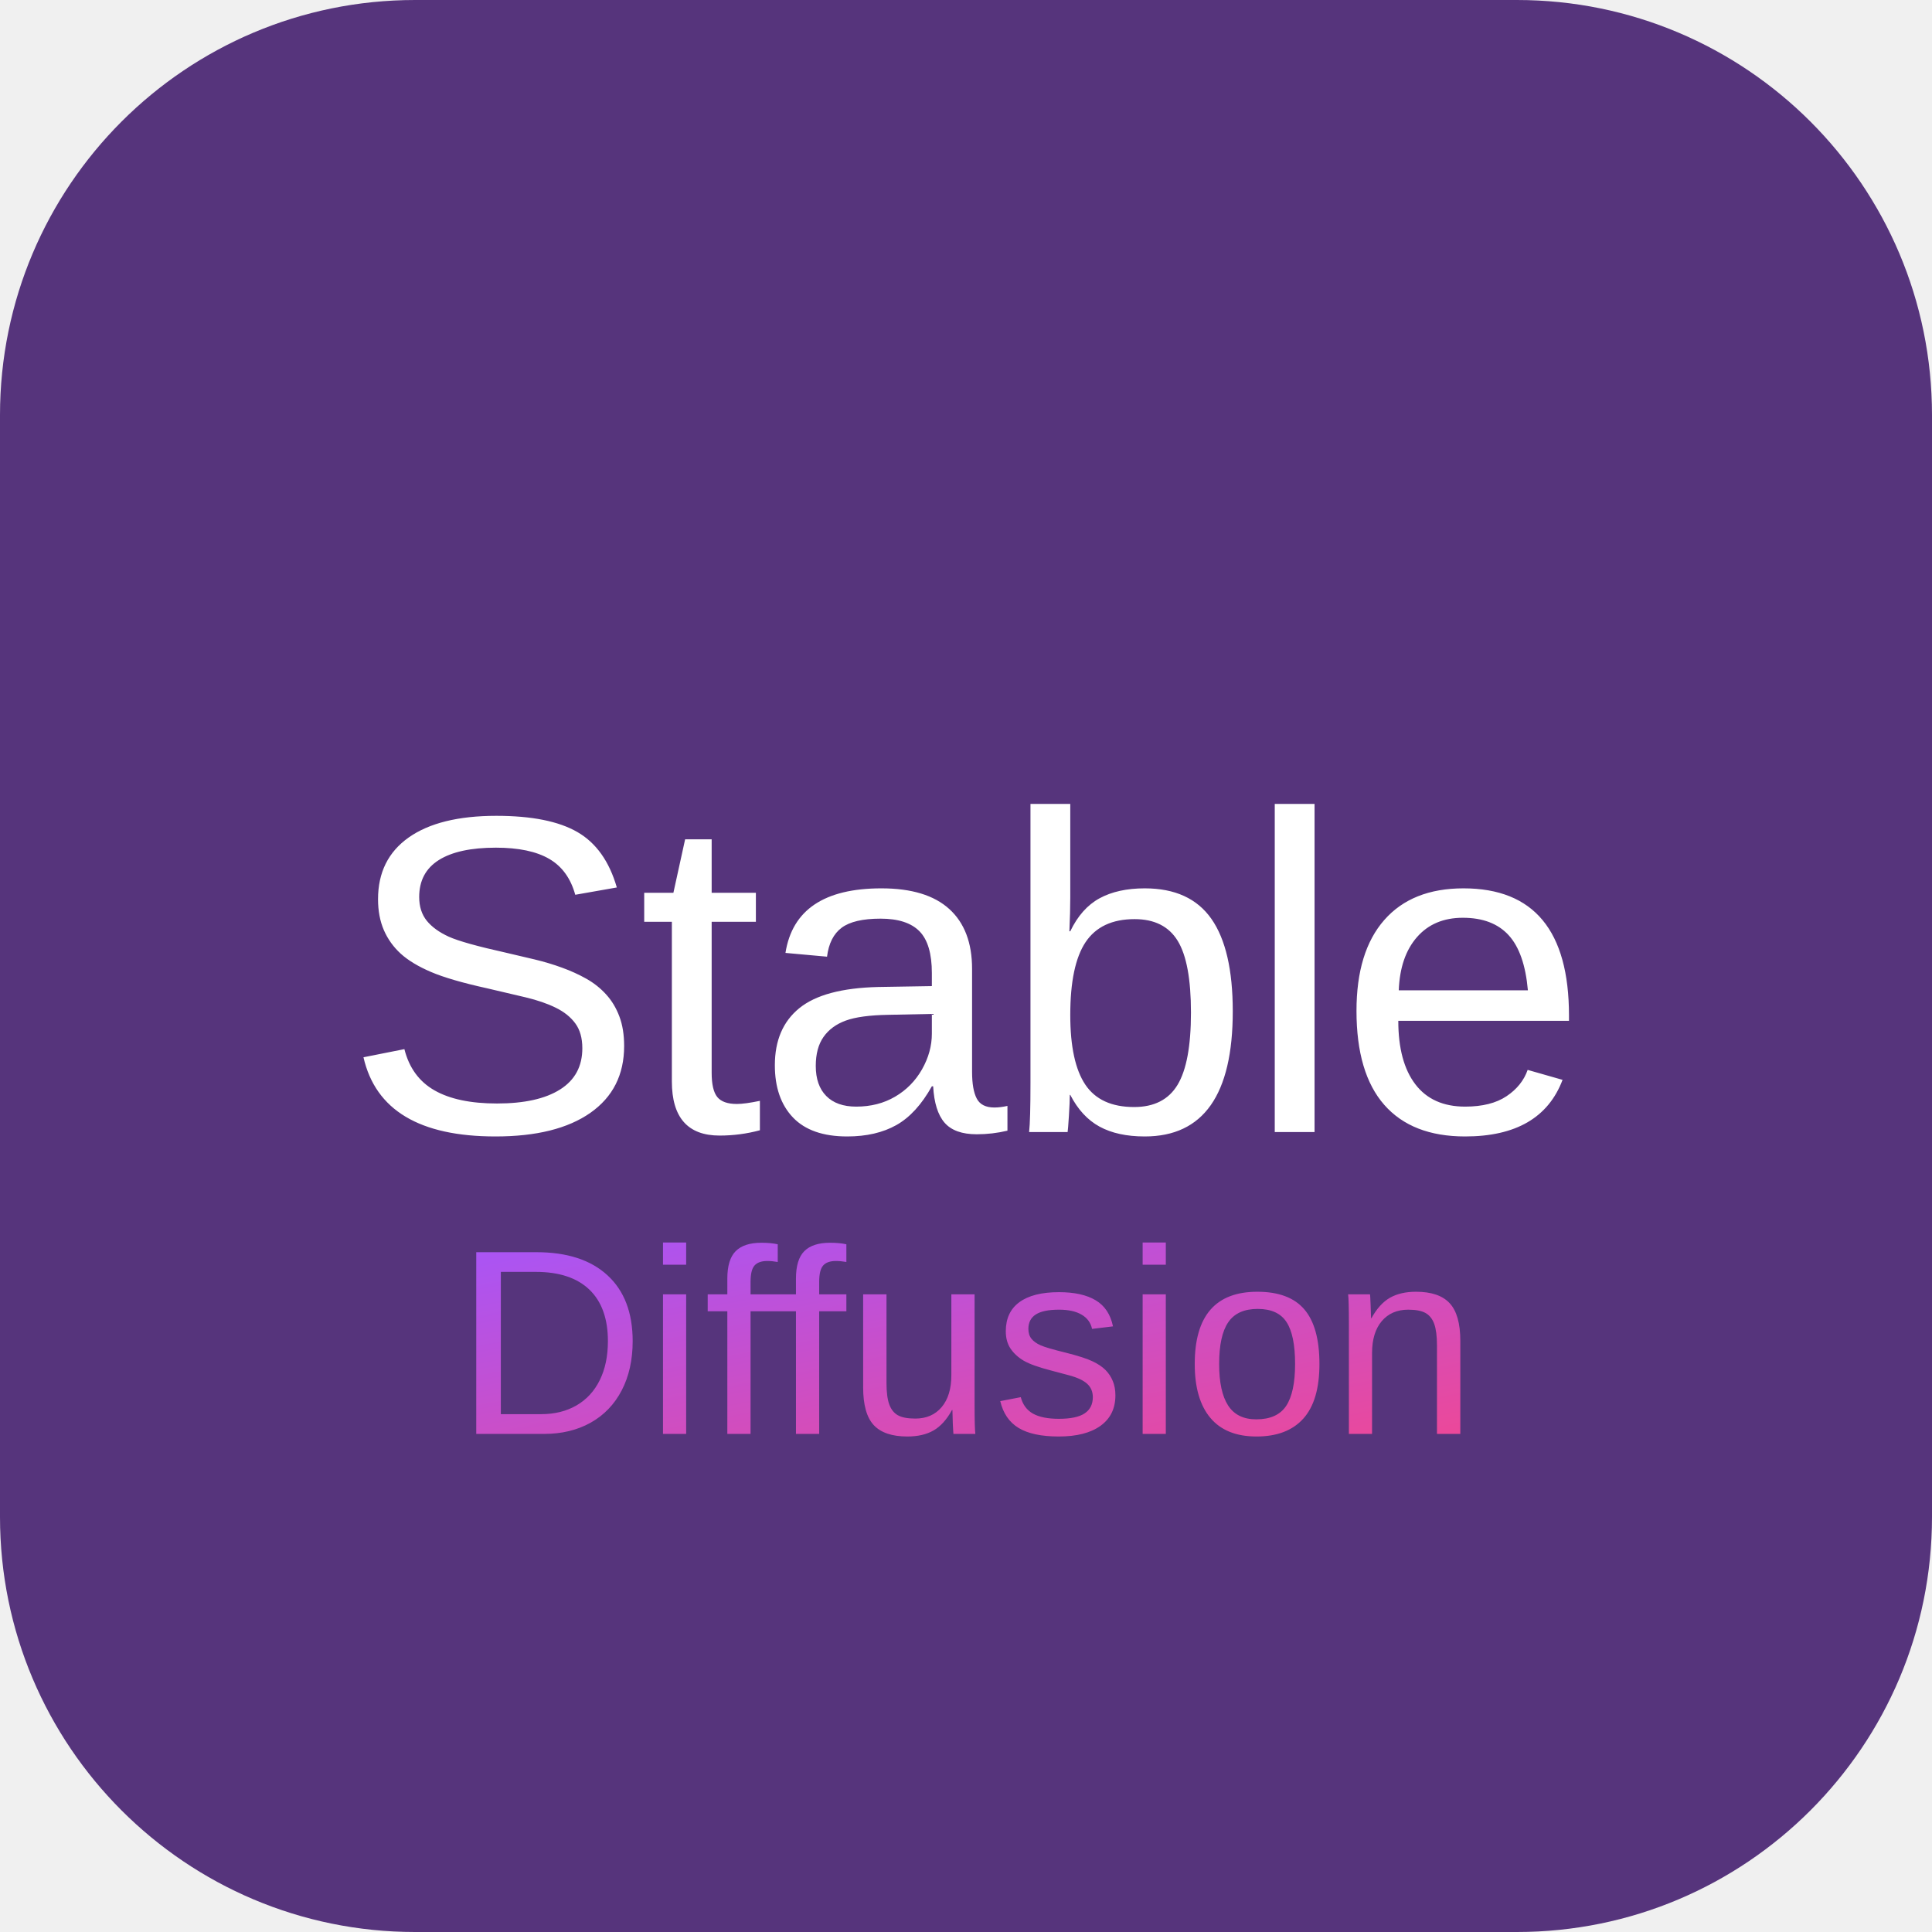
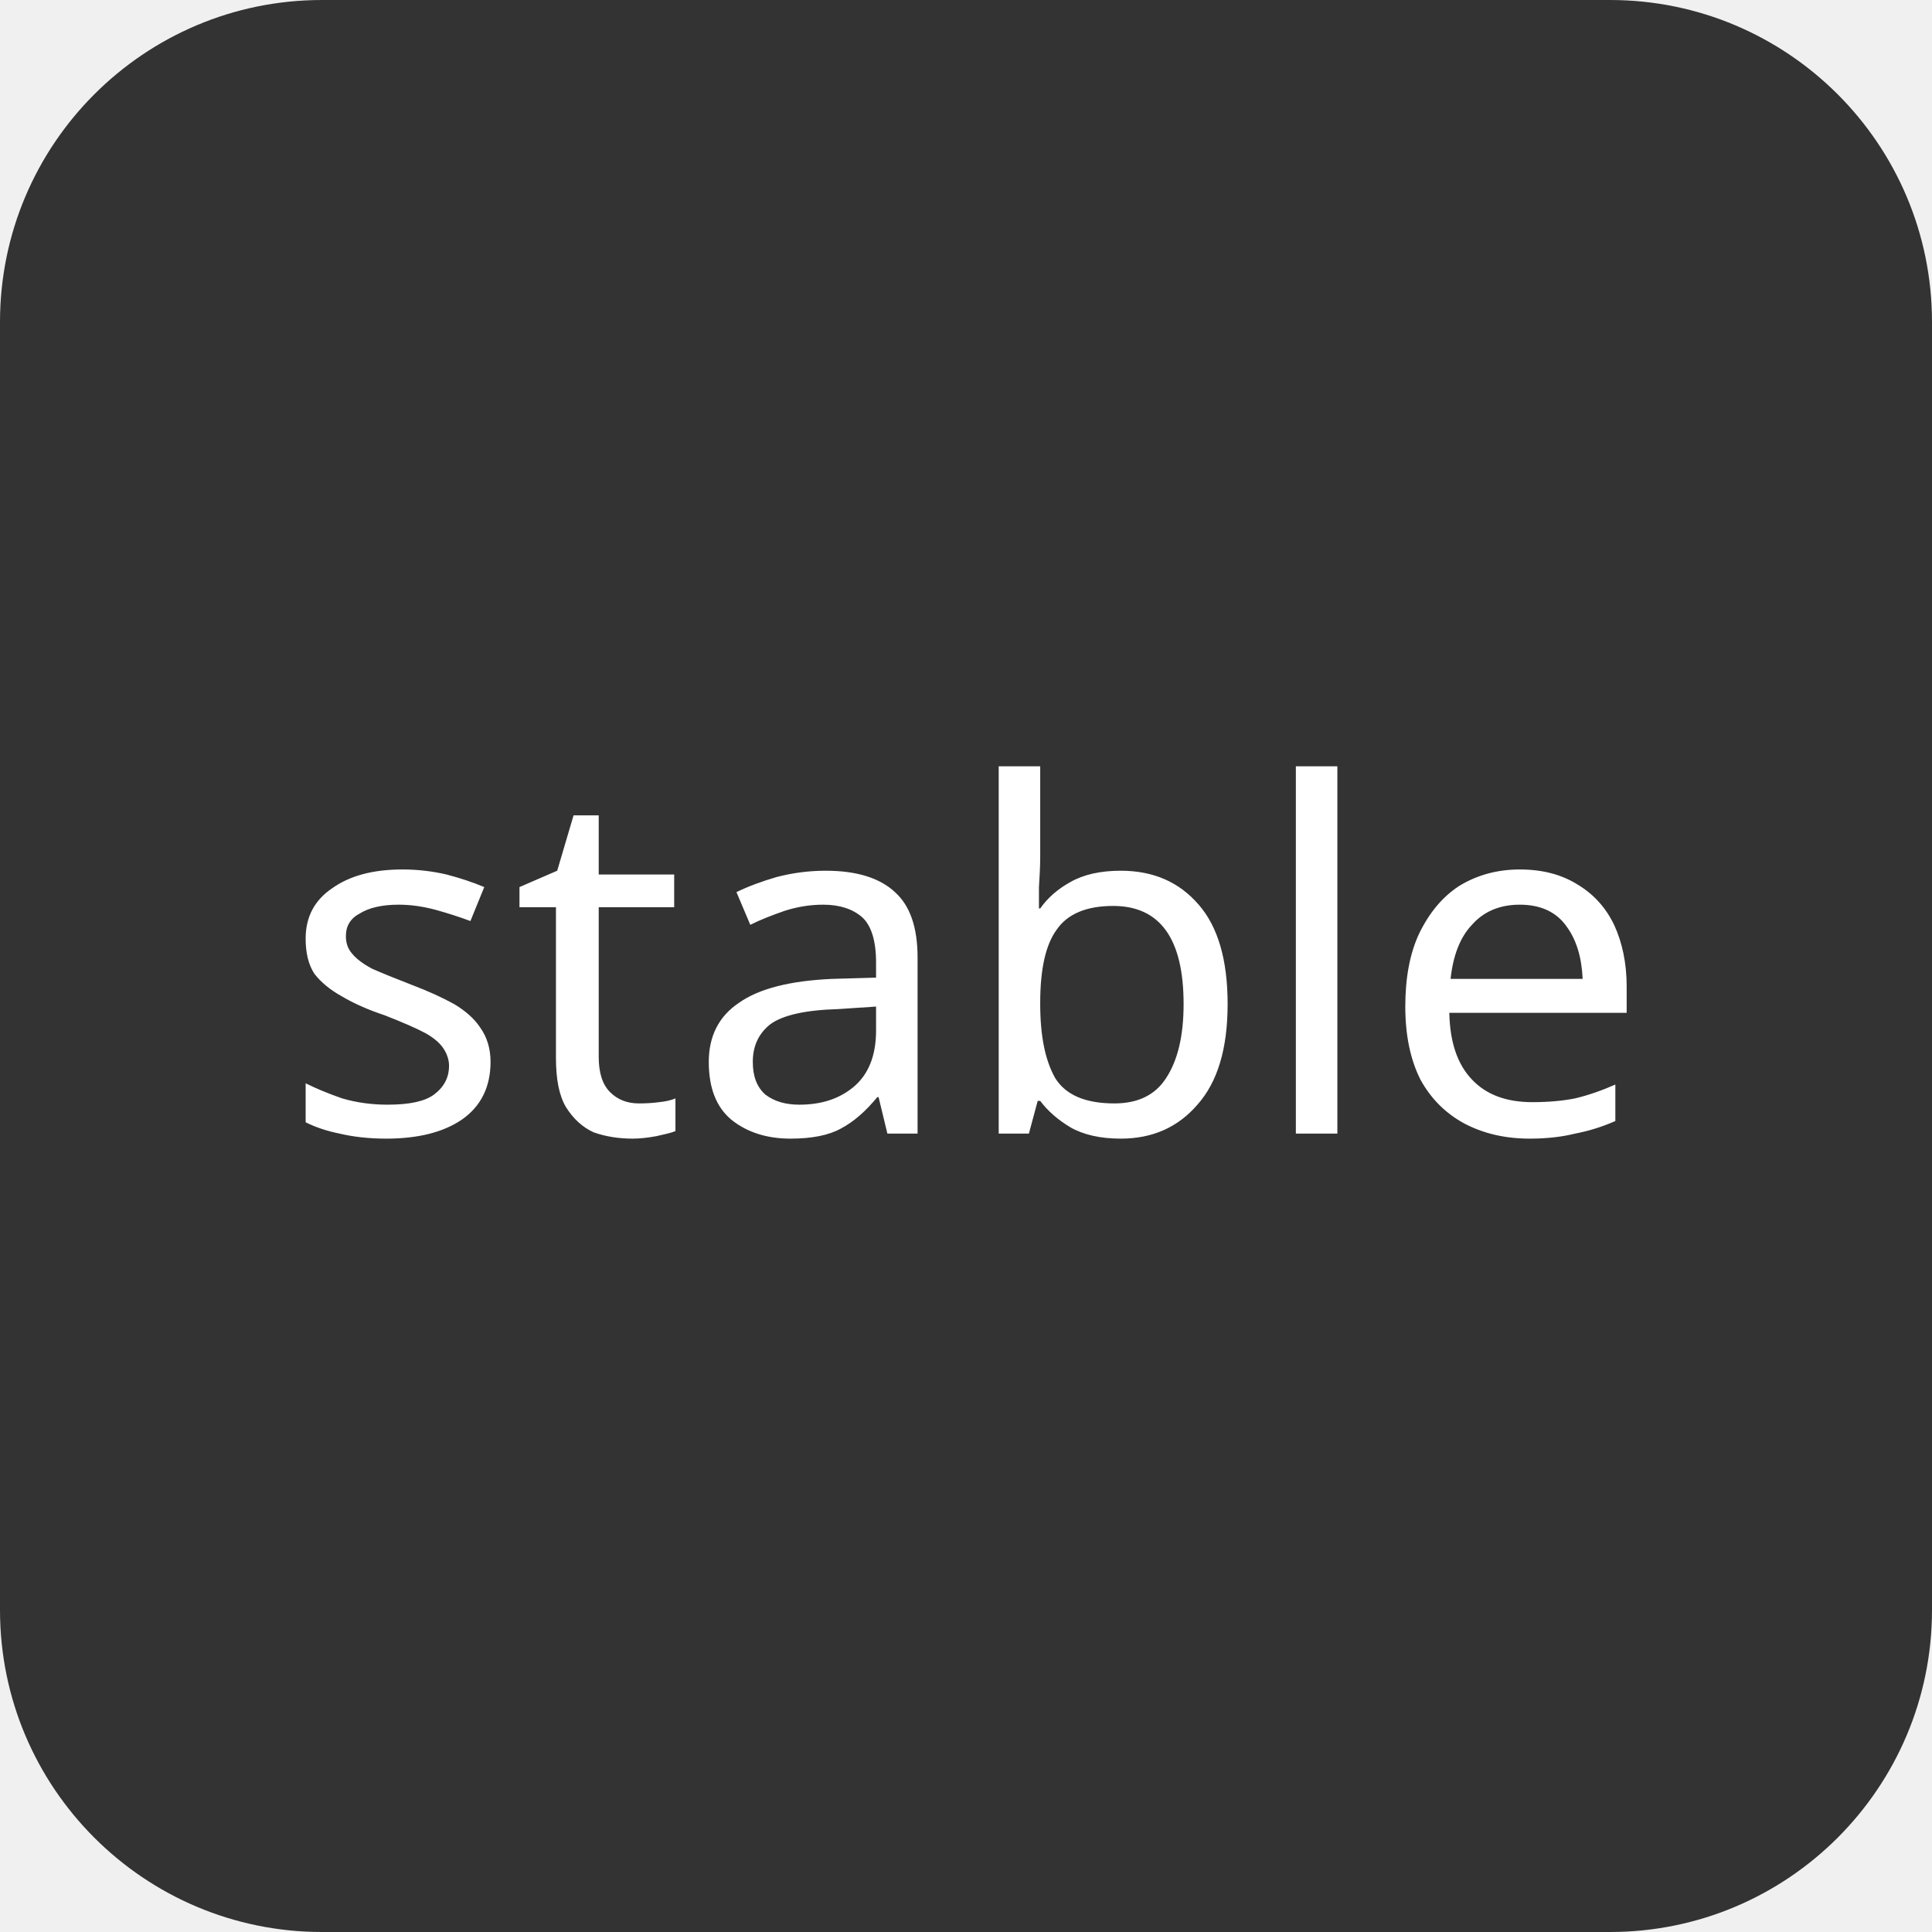
- <svg xmlns="http://www.w3.org/2000/svg" viewBox="0 0 512 512">
-   <defs>
-     <linearGradient id="sg" x1="0%" y1="0%" x2="100%" y2="100%">
-       <stop offset="0%" style="stop-color:#A855F7" />
-       <stop offset="100%" style="stop-color:#EC4899" />
-     </linearGradient>
-   </defs>
-   <rect width="512" height="512" rx="110" fill="#56347C" />
-   <text x="256" y="300" font-family="'Helvetica Neue', Arial, sans-serif" font-size="120" font-weight="300" fill="white" text-anchor="middle" letter-spacing="-2">Stable</text>
-   <text x="256" y="380" font-family="'Helvetica Neue', Arial, sans-serif" font-size="70" font-weight="300" fill="url(#sg)" text-anchor="middle">Diffusion</text>
+ <svg xmlns="http://www.w3.org/2000/svg" viewBox="0 0 24 24" fill="#ffffff">
+   <rect width="24" height="24" rx="4" fill="#333333" />
+   <text x="50%" y="50%" dominant-baseline="middle" text-anchor="middle" font-family="sans-serif" font-size="6" fill="#ffffff">stable</text>
</svg>
